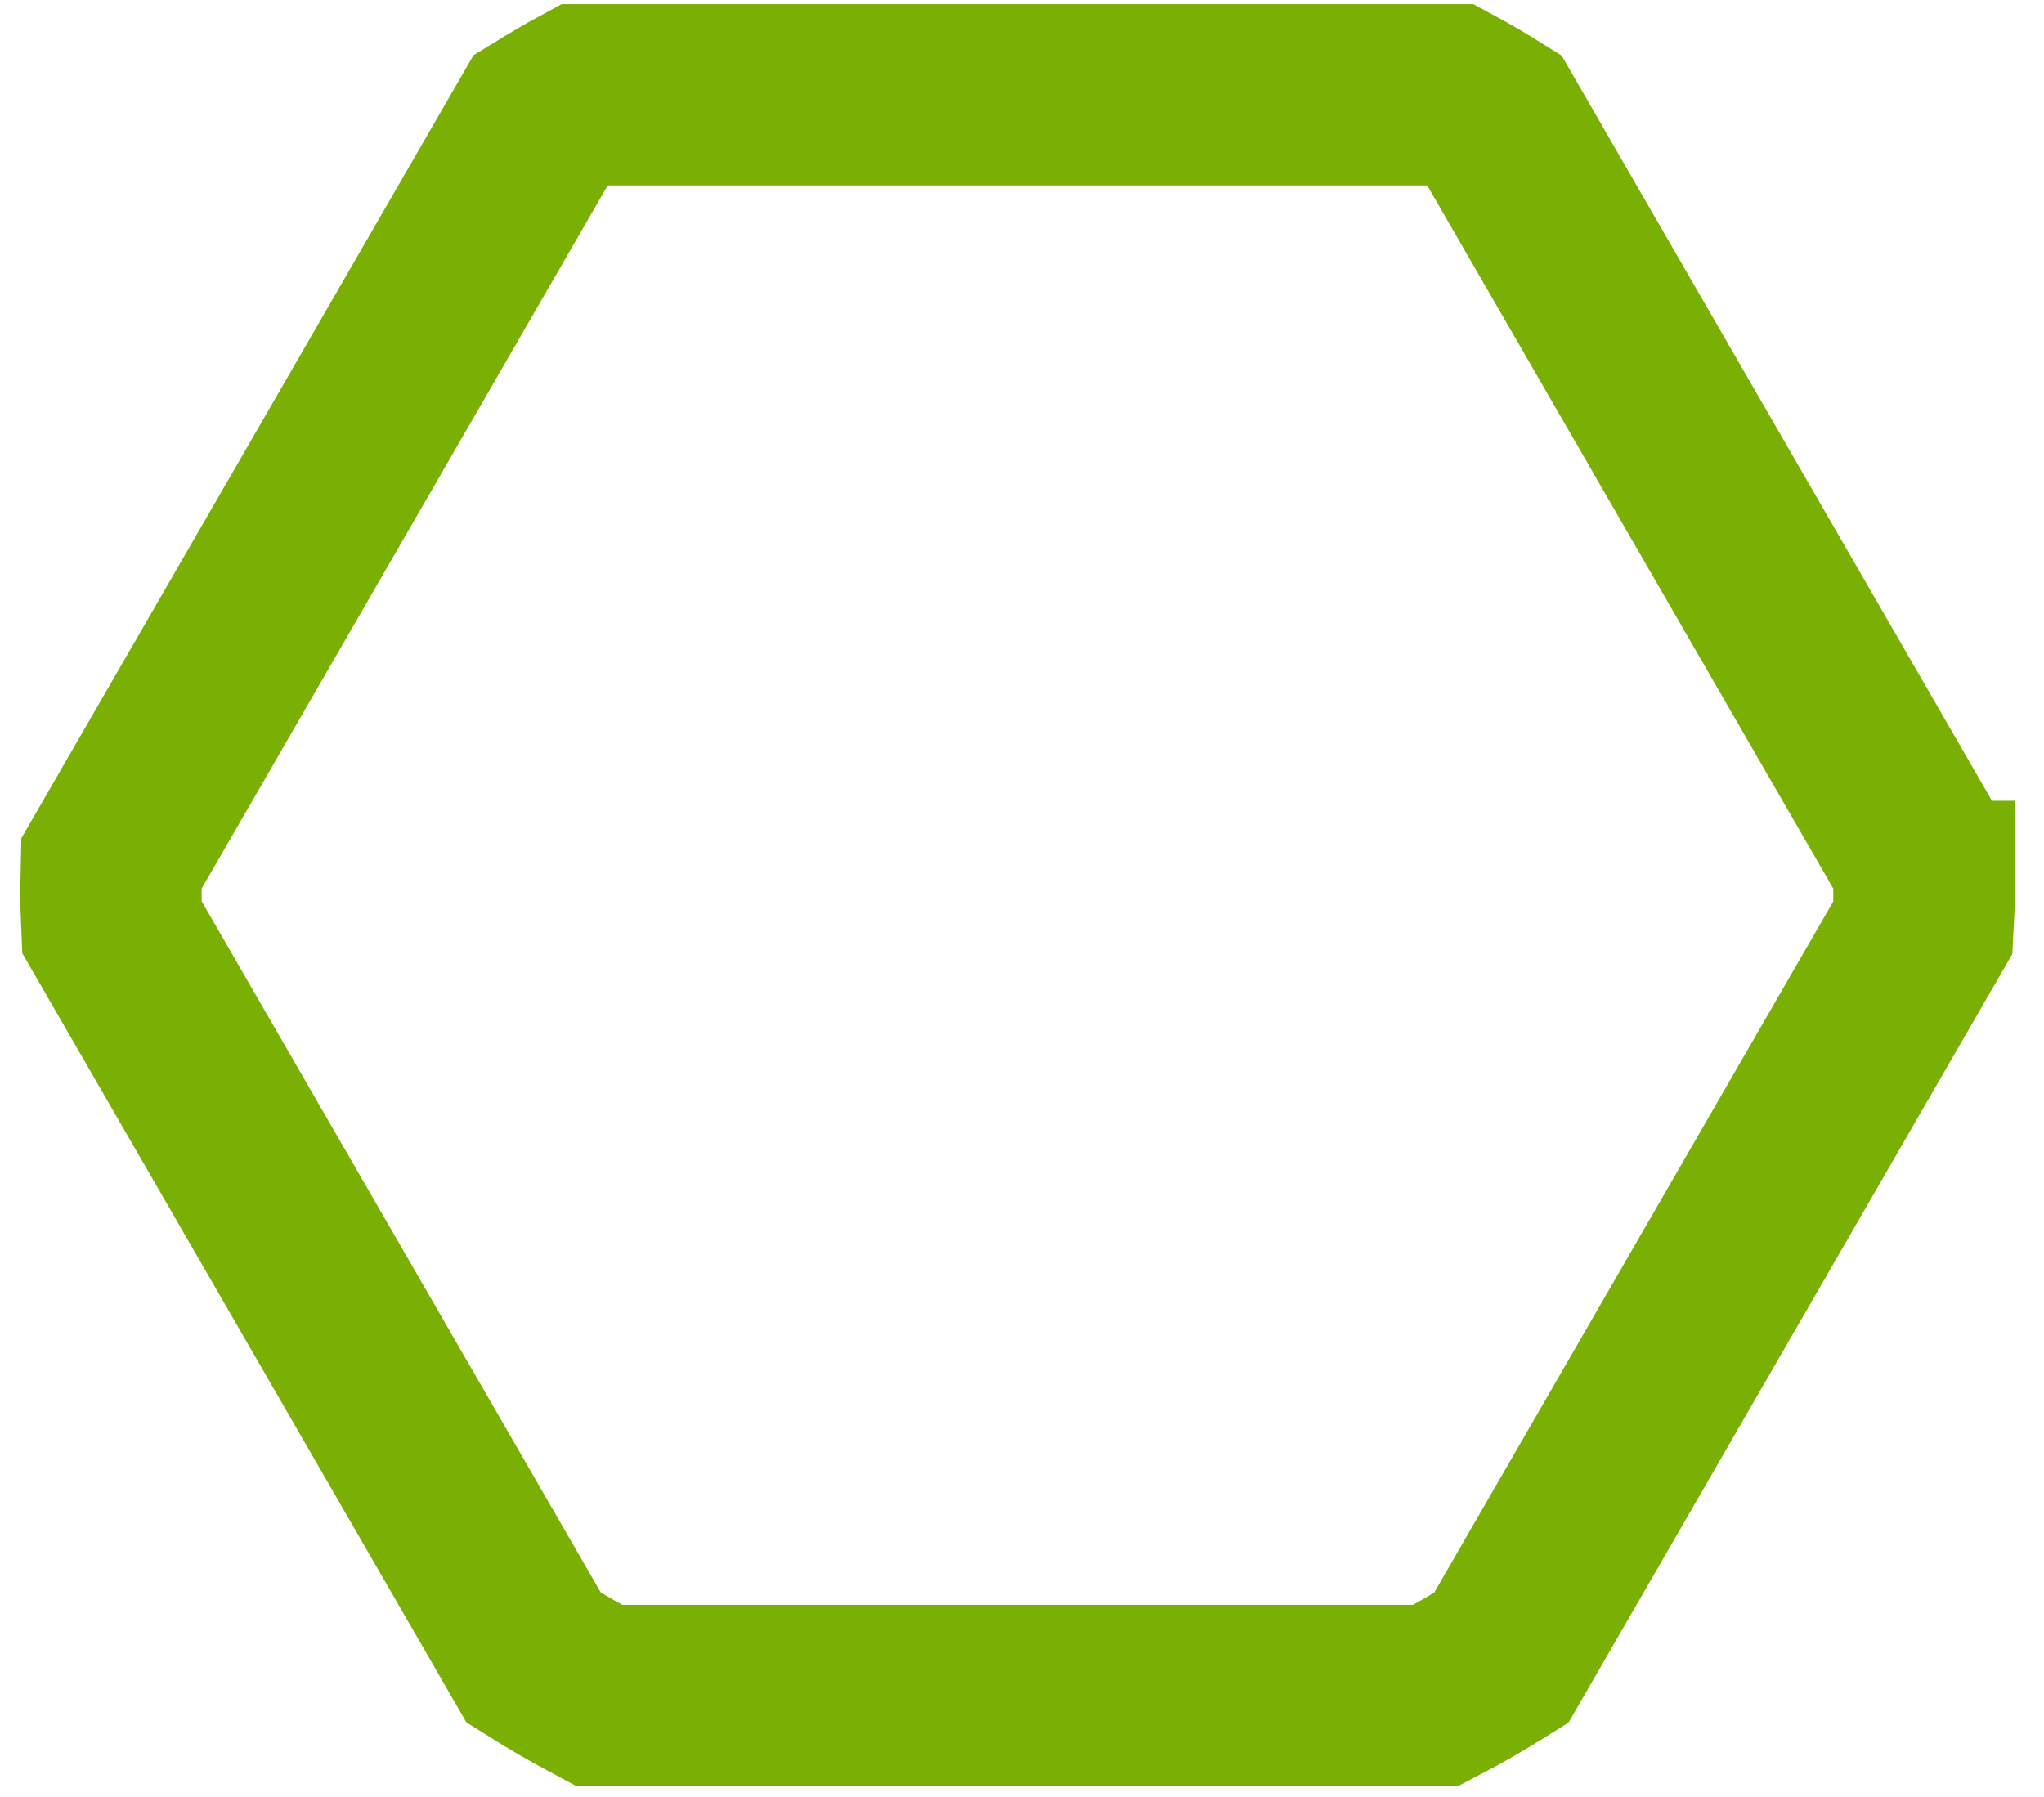
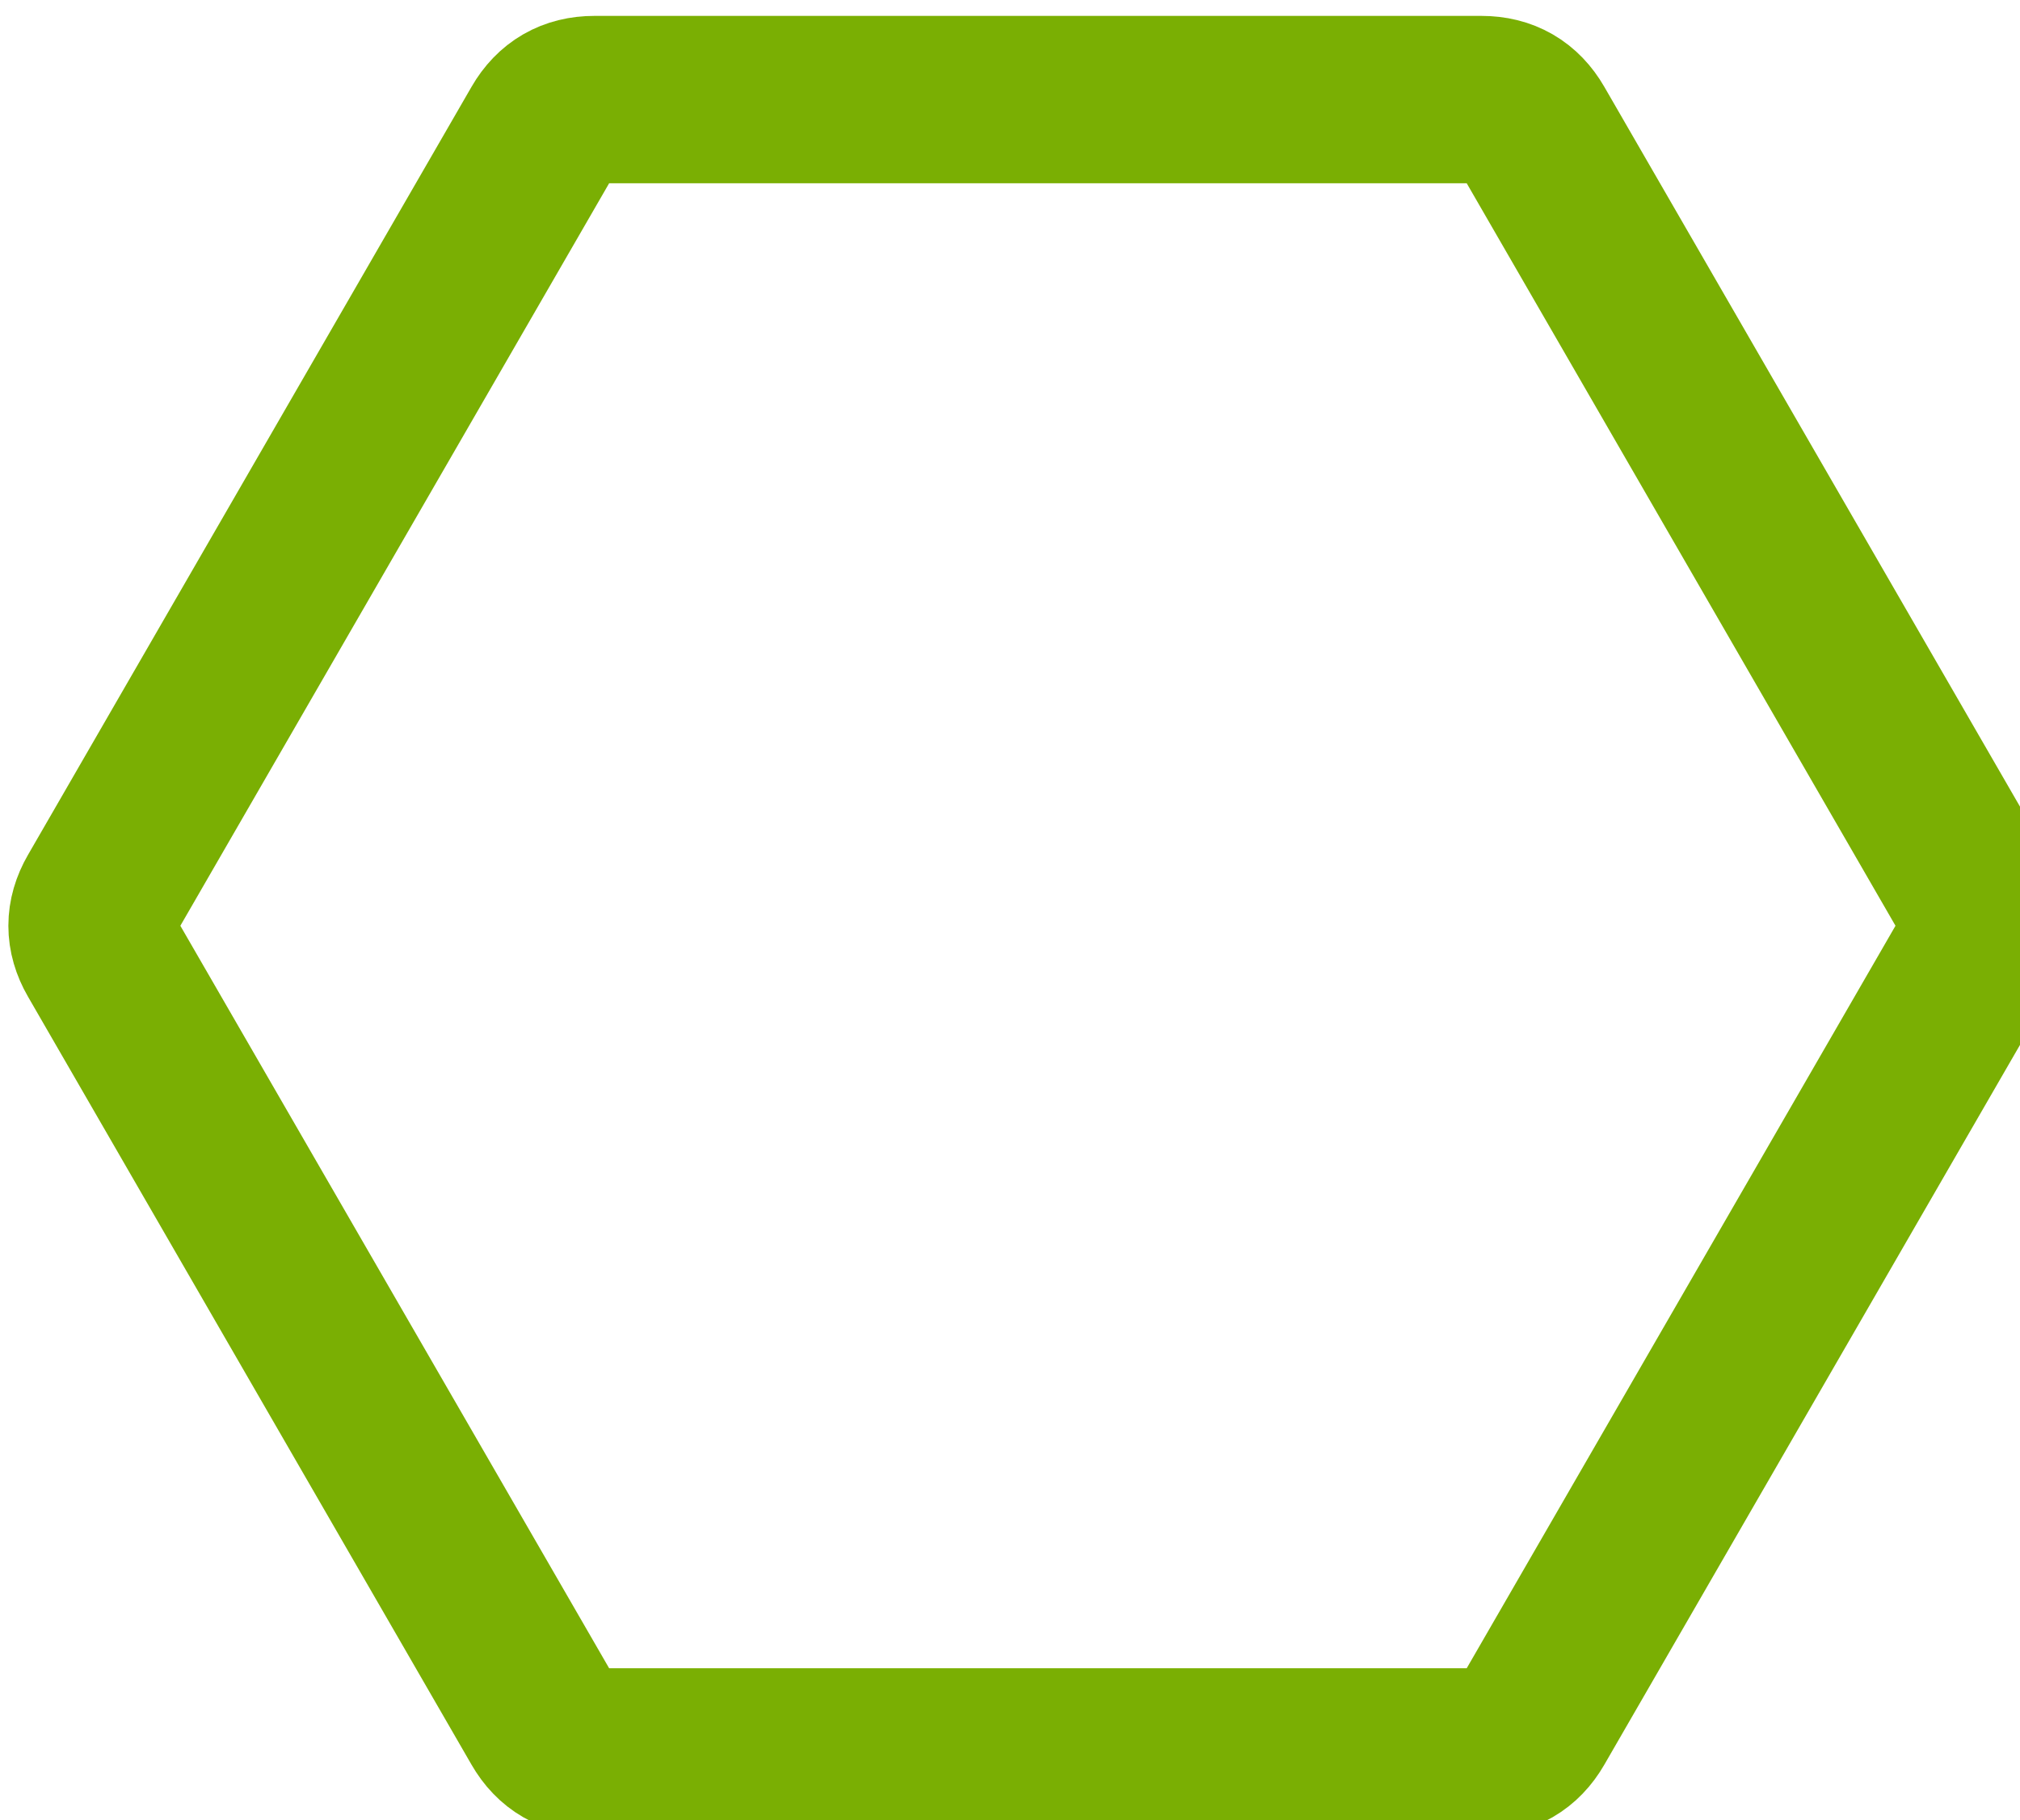
- <svg xmlns="http://www.w3.org/2000/svg" viewBox="0 0 124 109">
-   <path d="m116.72 54.08c0-0.57-0.03-1.14-0.04-1.71l-26.02-45.06c-0.88-0.55-1.76-1.07-2.67-1.56h-52.53c-0.91 0.49-1.79 1.02-2.67 1.56l-26.02 45.06c-0.01 0.57-0.04 1.14-0.04 1.71 0 0.73 0.03 1.46 0.06 2.17l25.59 44.32c1.28 0.81 2.61 1.57 3.96 2.29h50.77c1.35-0.7 2.67-1.47 3.96-2.28l25.59-44.32c0.04-0.72 0.07-1.45 0.07-2.18z" fill="transparent" stroke="#7aaf03" stroke-width="11" />
+ <svg xmlns="http://www.w3.org/2000/svg" version="1.1" viewbox="0 0 124 109">
+   <path d="m6 57.045q-1-1.732 0-3.464l26.5-45.899q1-1.732 3-1.732h53q2 0 3 1.732l26.5 45.899q1 1.732 0 3.464l-26.5 45.899q-1 1.732-3 1.732h-53q-2 0-3-1.732z" fill="transparent" stroke="#7aaf03" stroke-width="10px" />
</svg>
